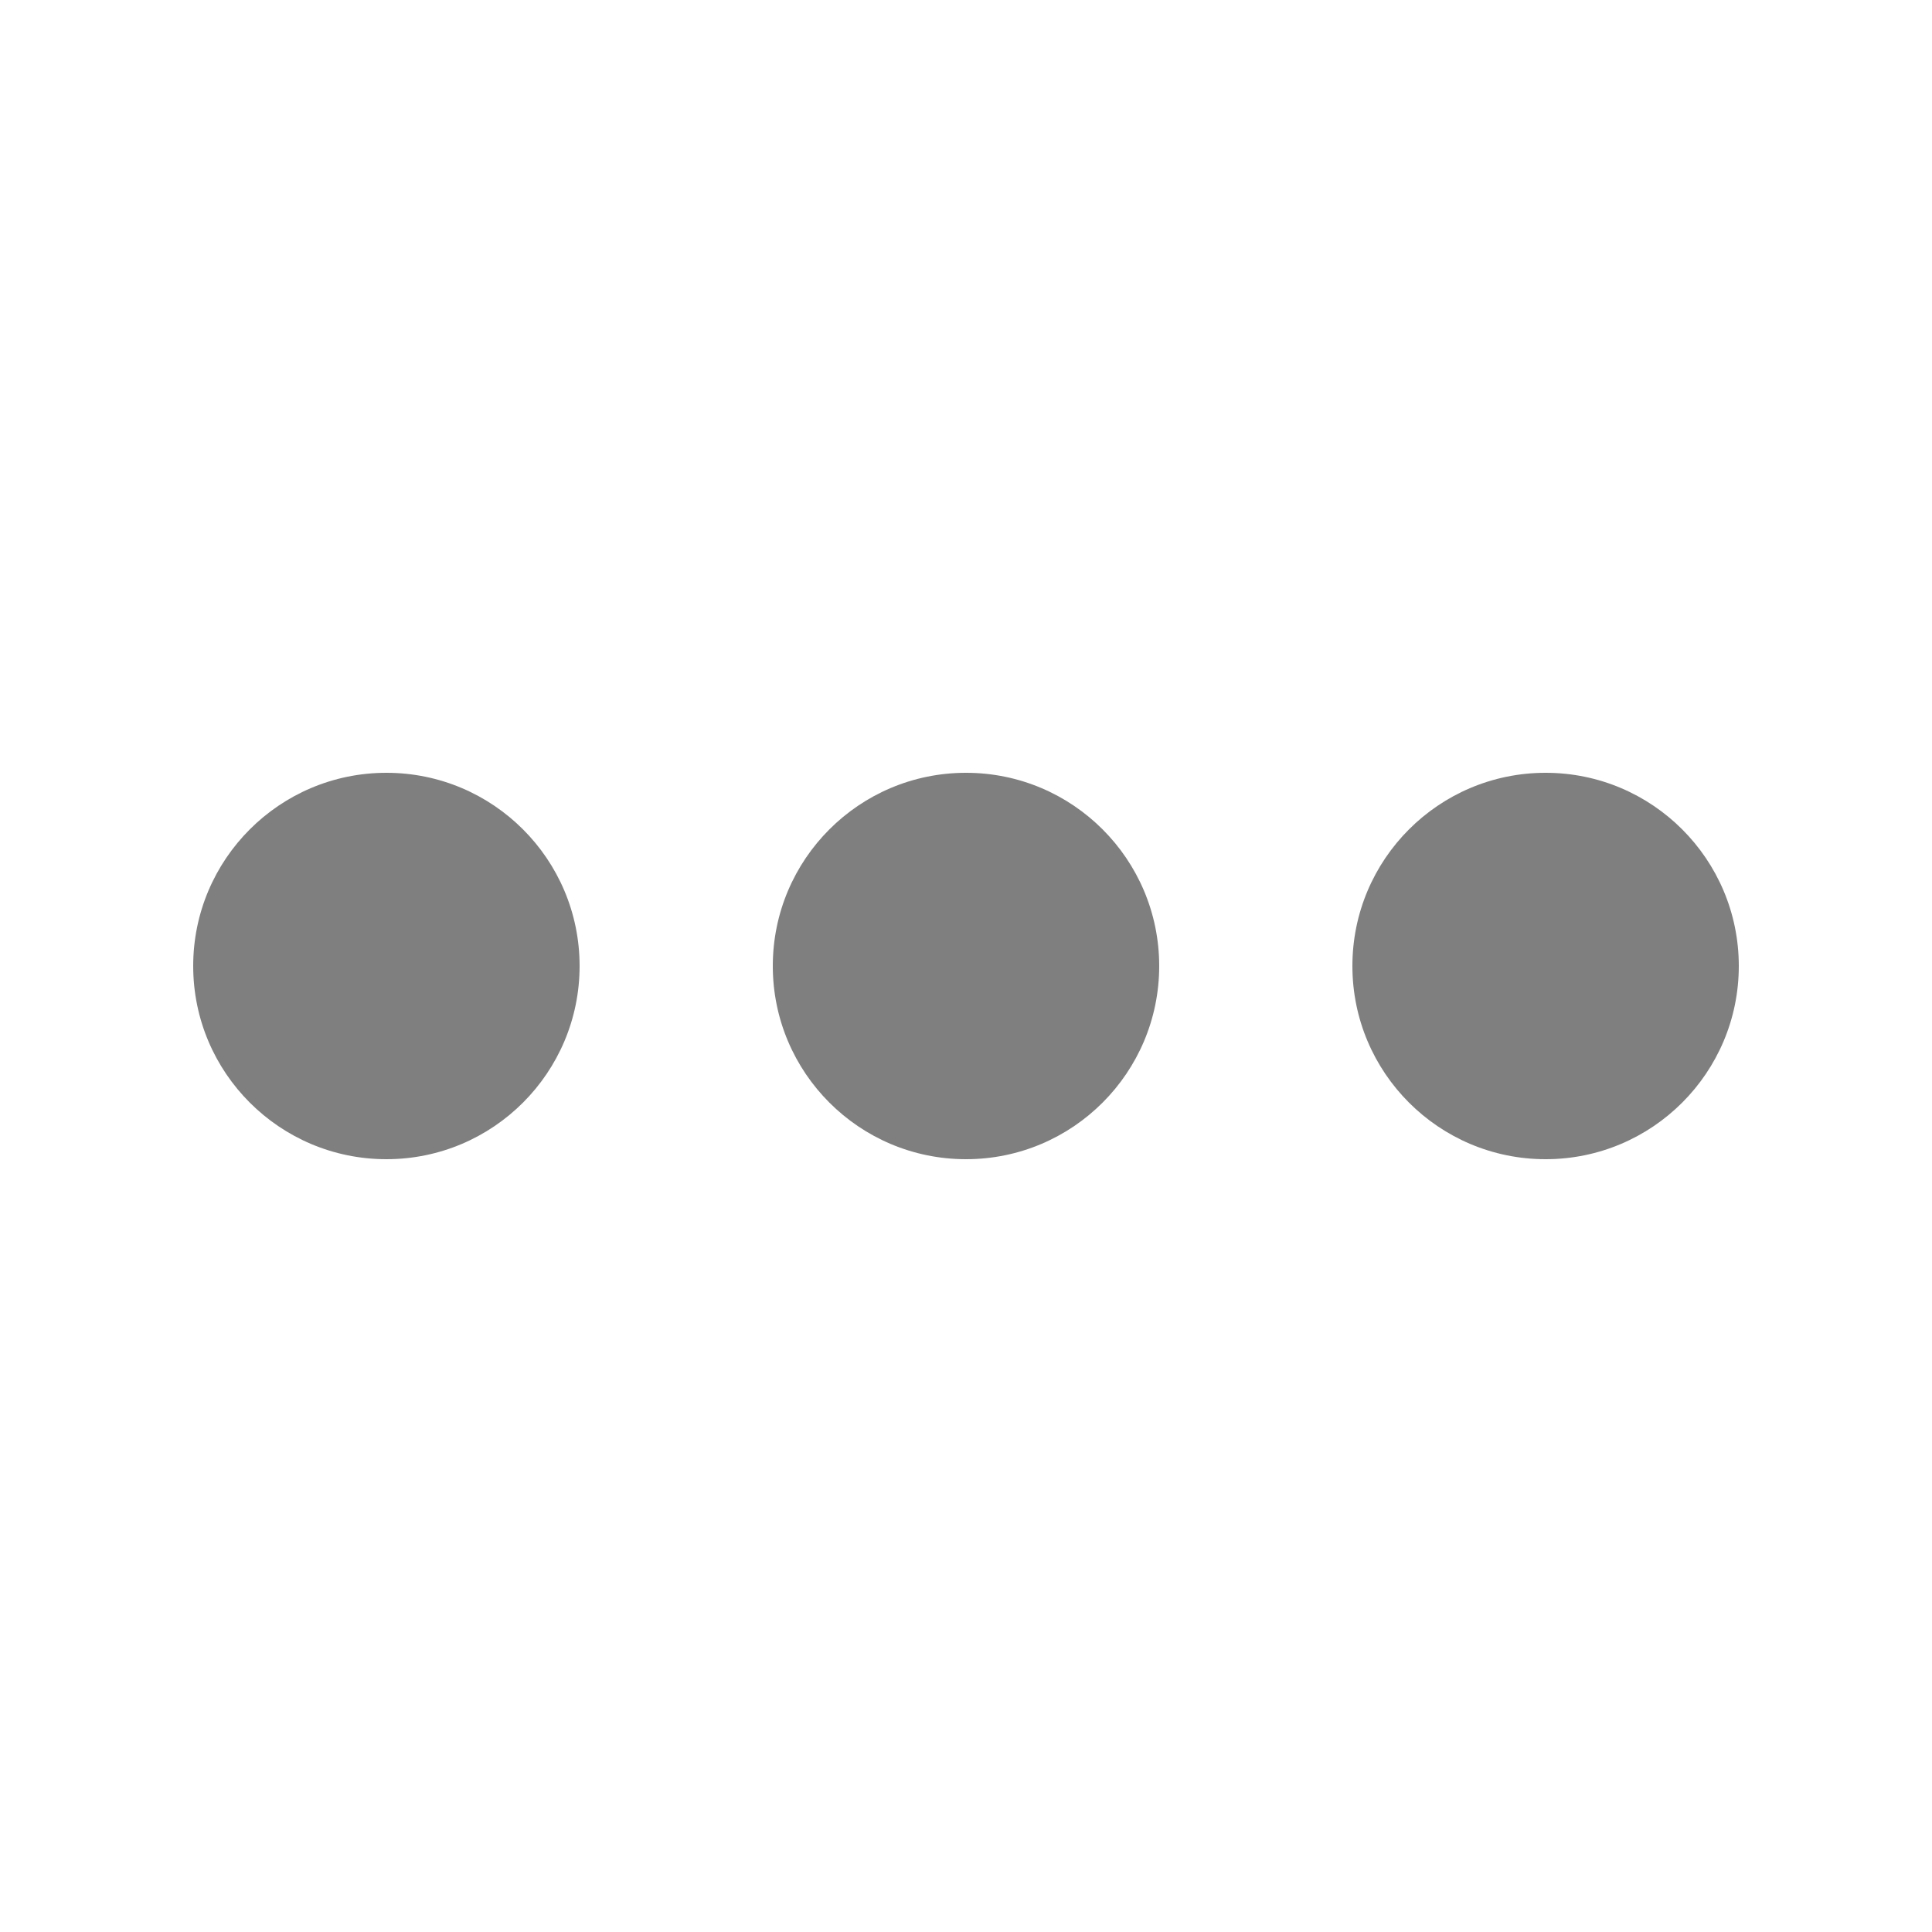
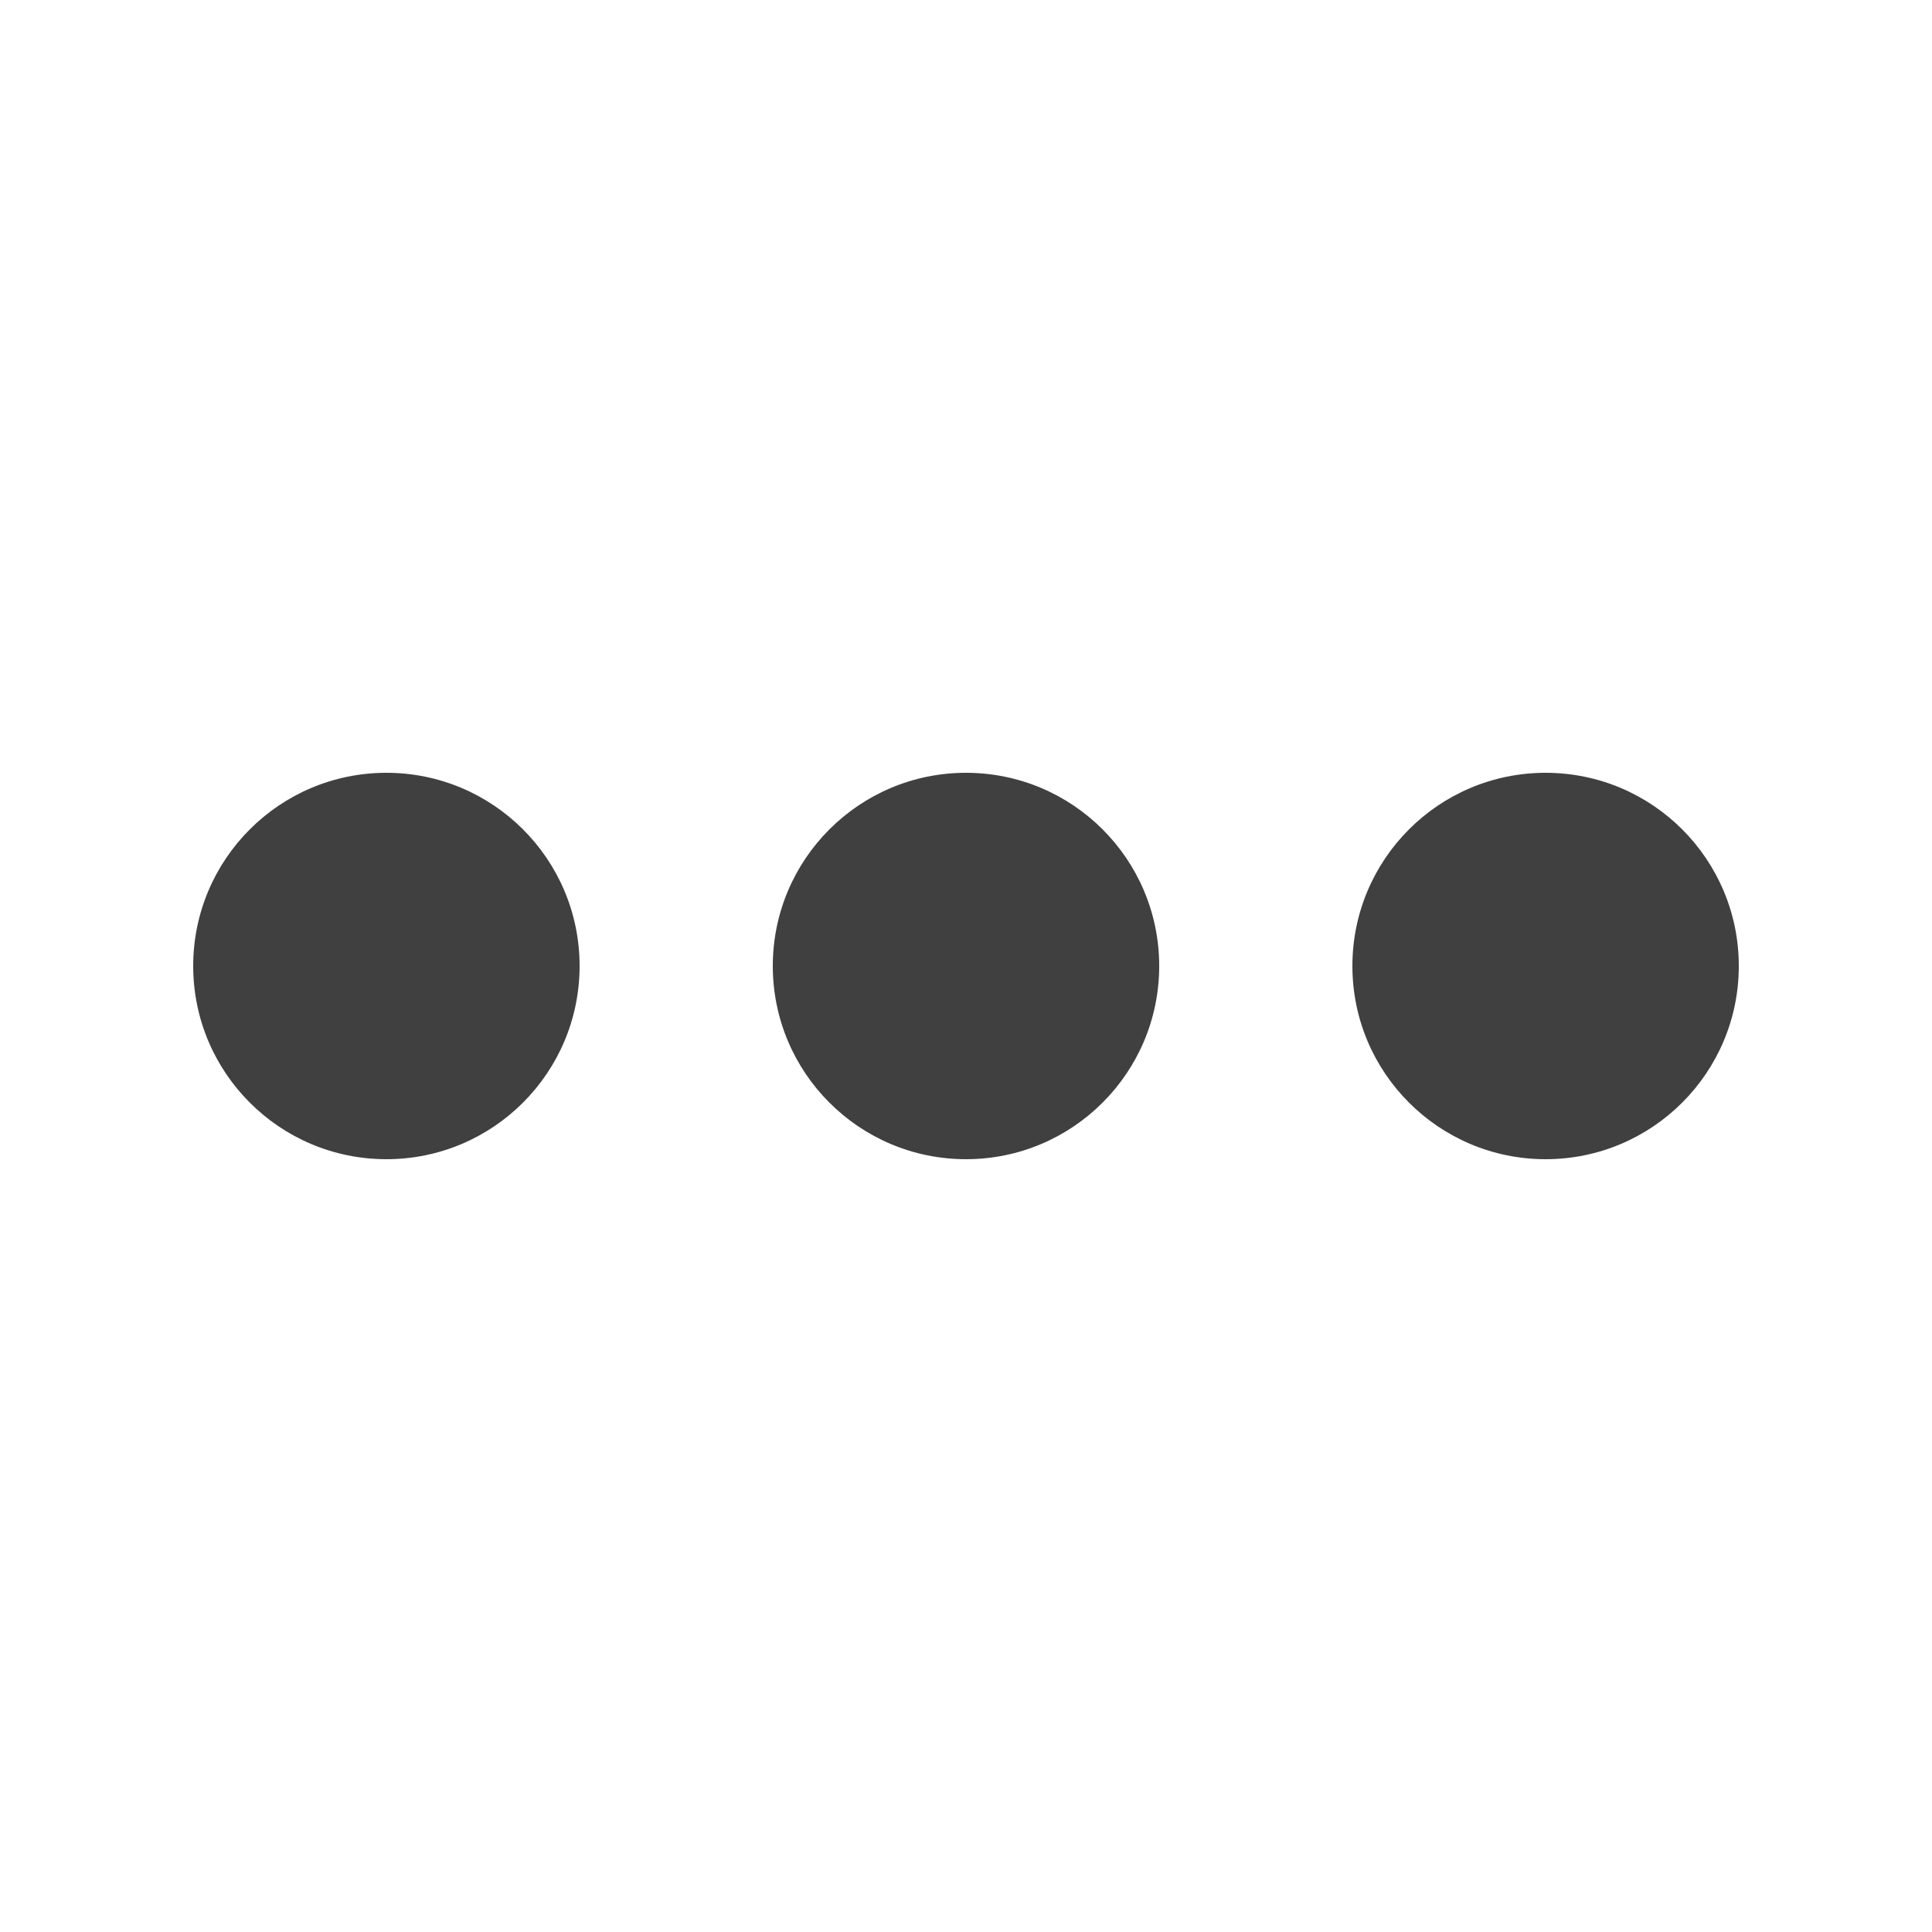
<svg xmlns="http://www.w3.org/2000/svg" width="20" height="20">
-   <g opacity=".5">
+   <g opacity=".75">
    <circle cx="4" cy="10" r="2" />
    <circle cx="10" cy="10" r="2" />
    <circle cx="16" cy="10" r="2" />
  </g>
</svg>
